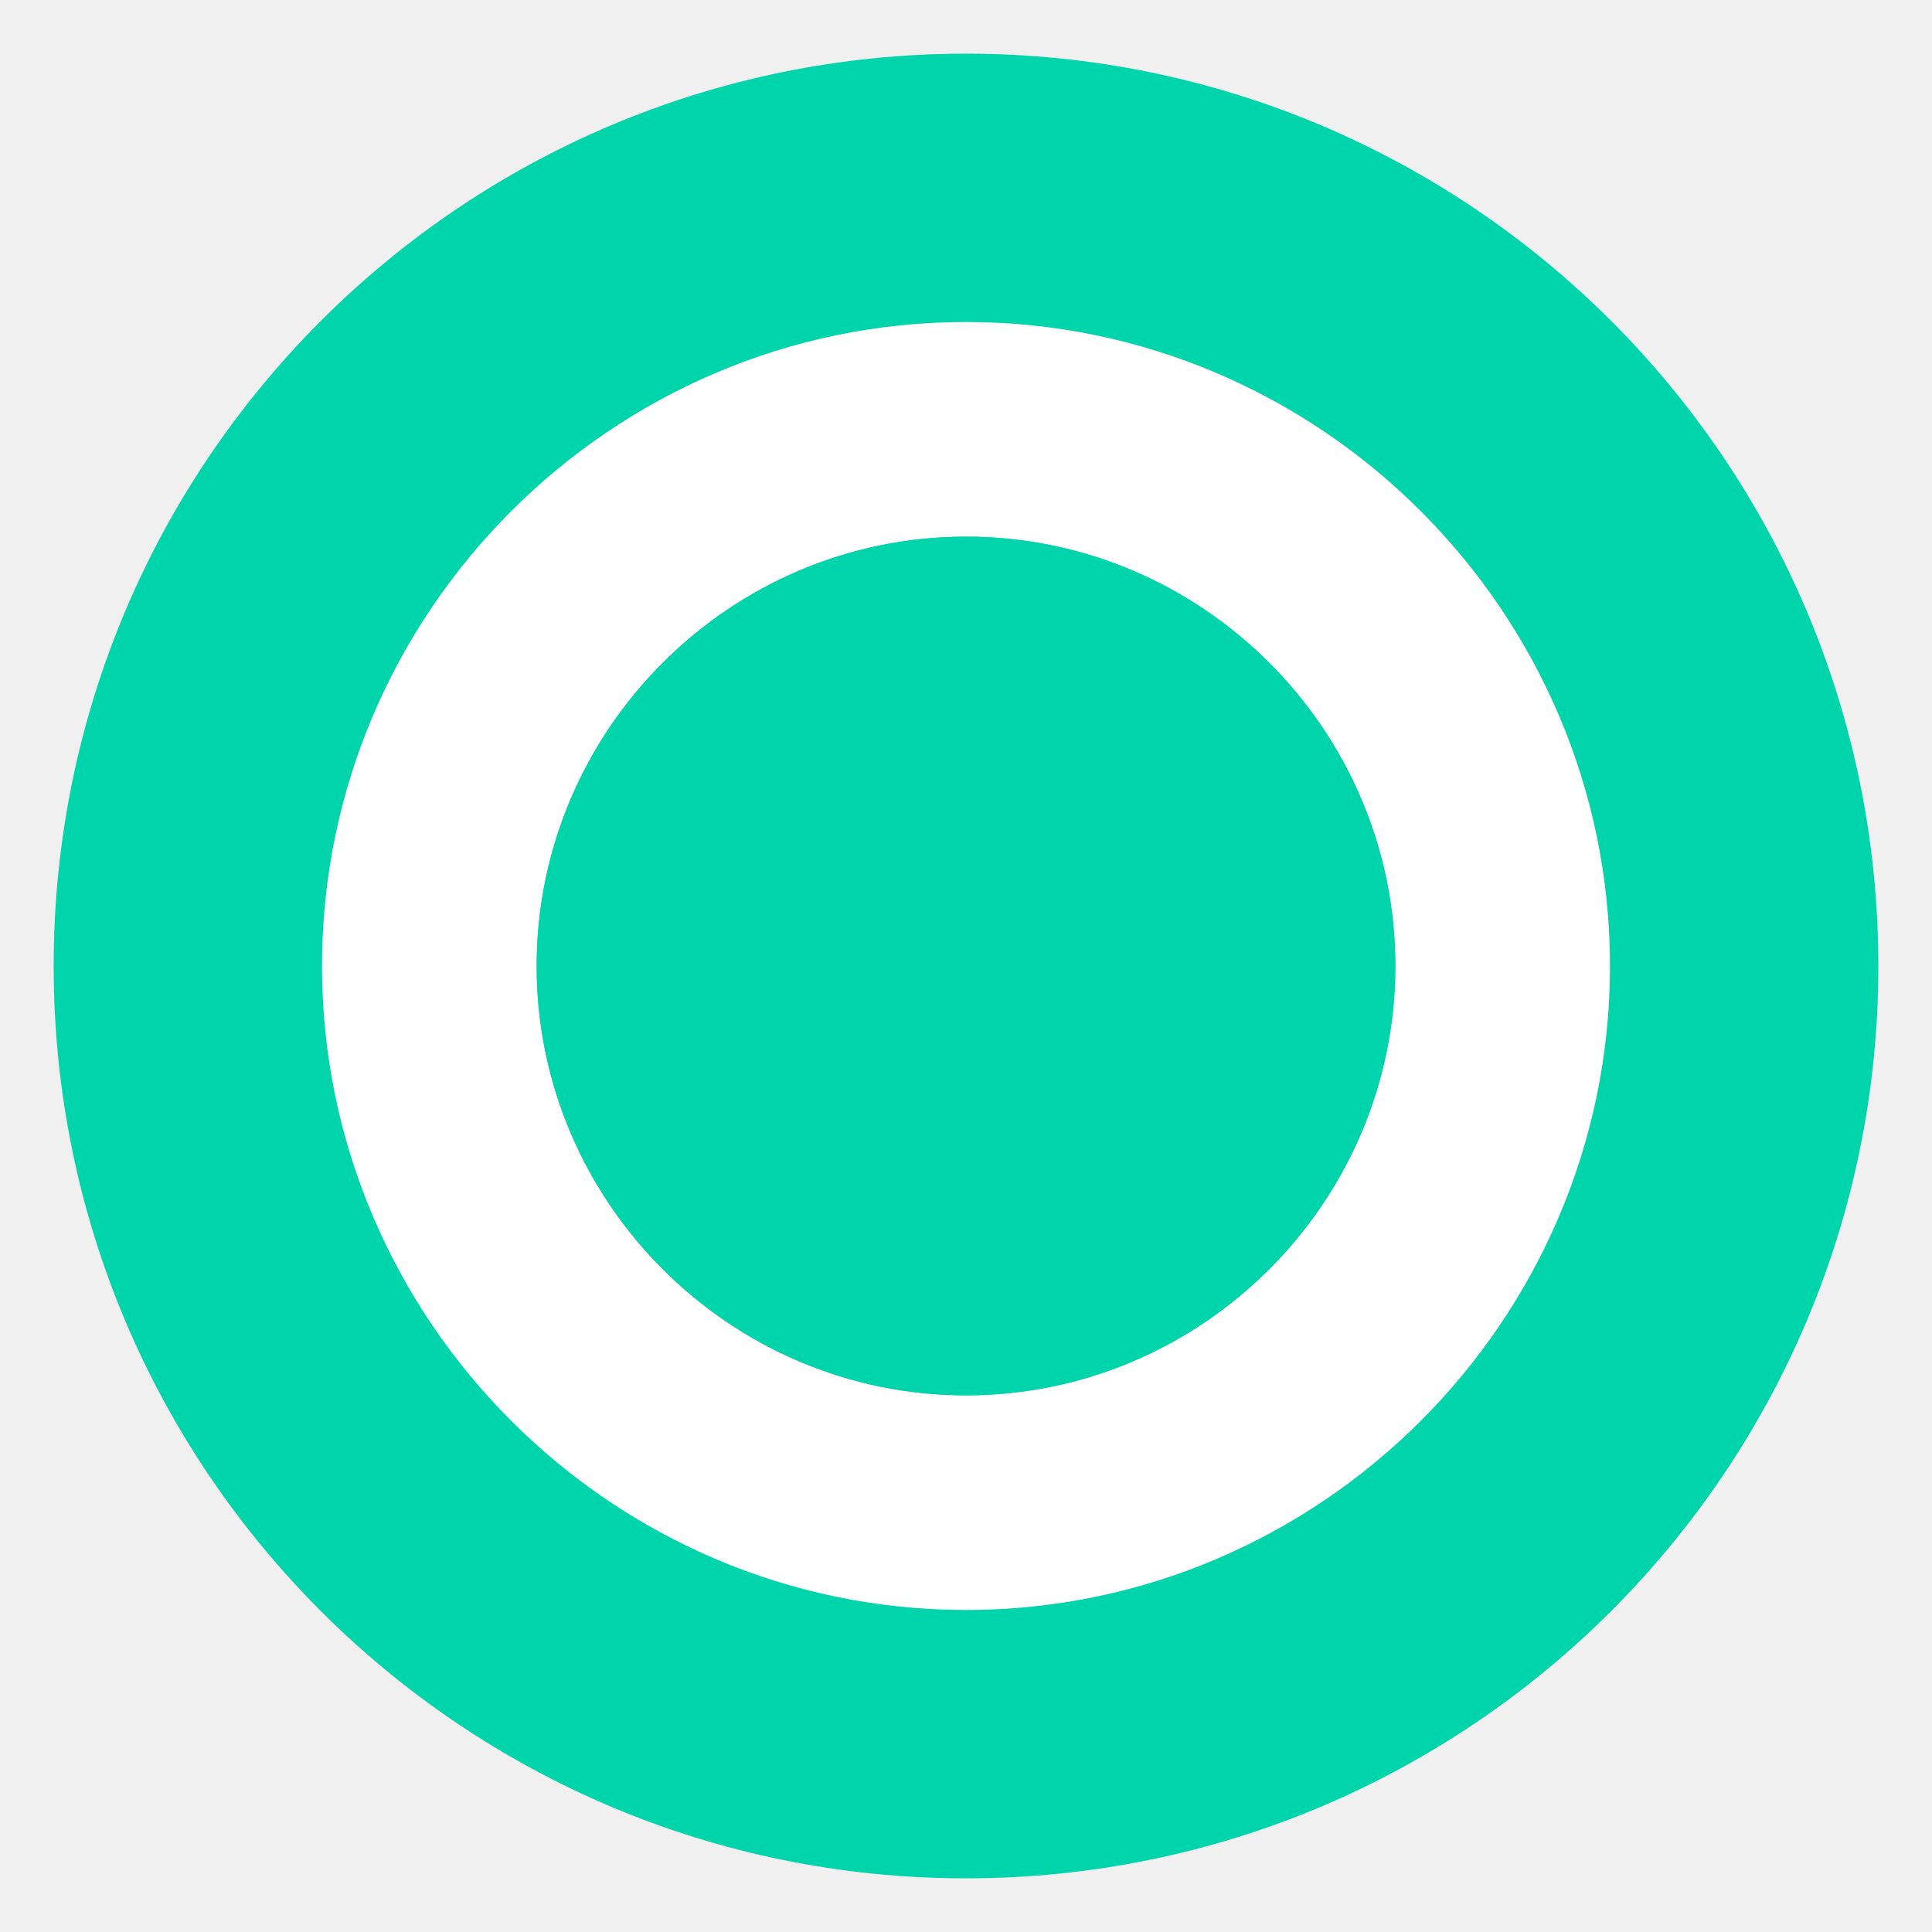
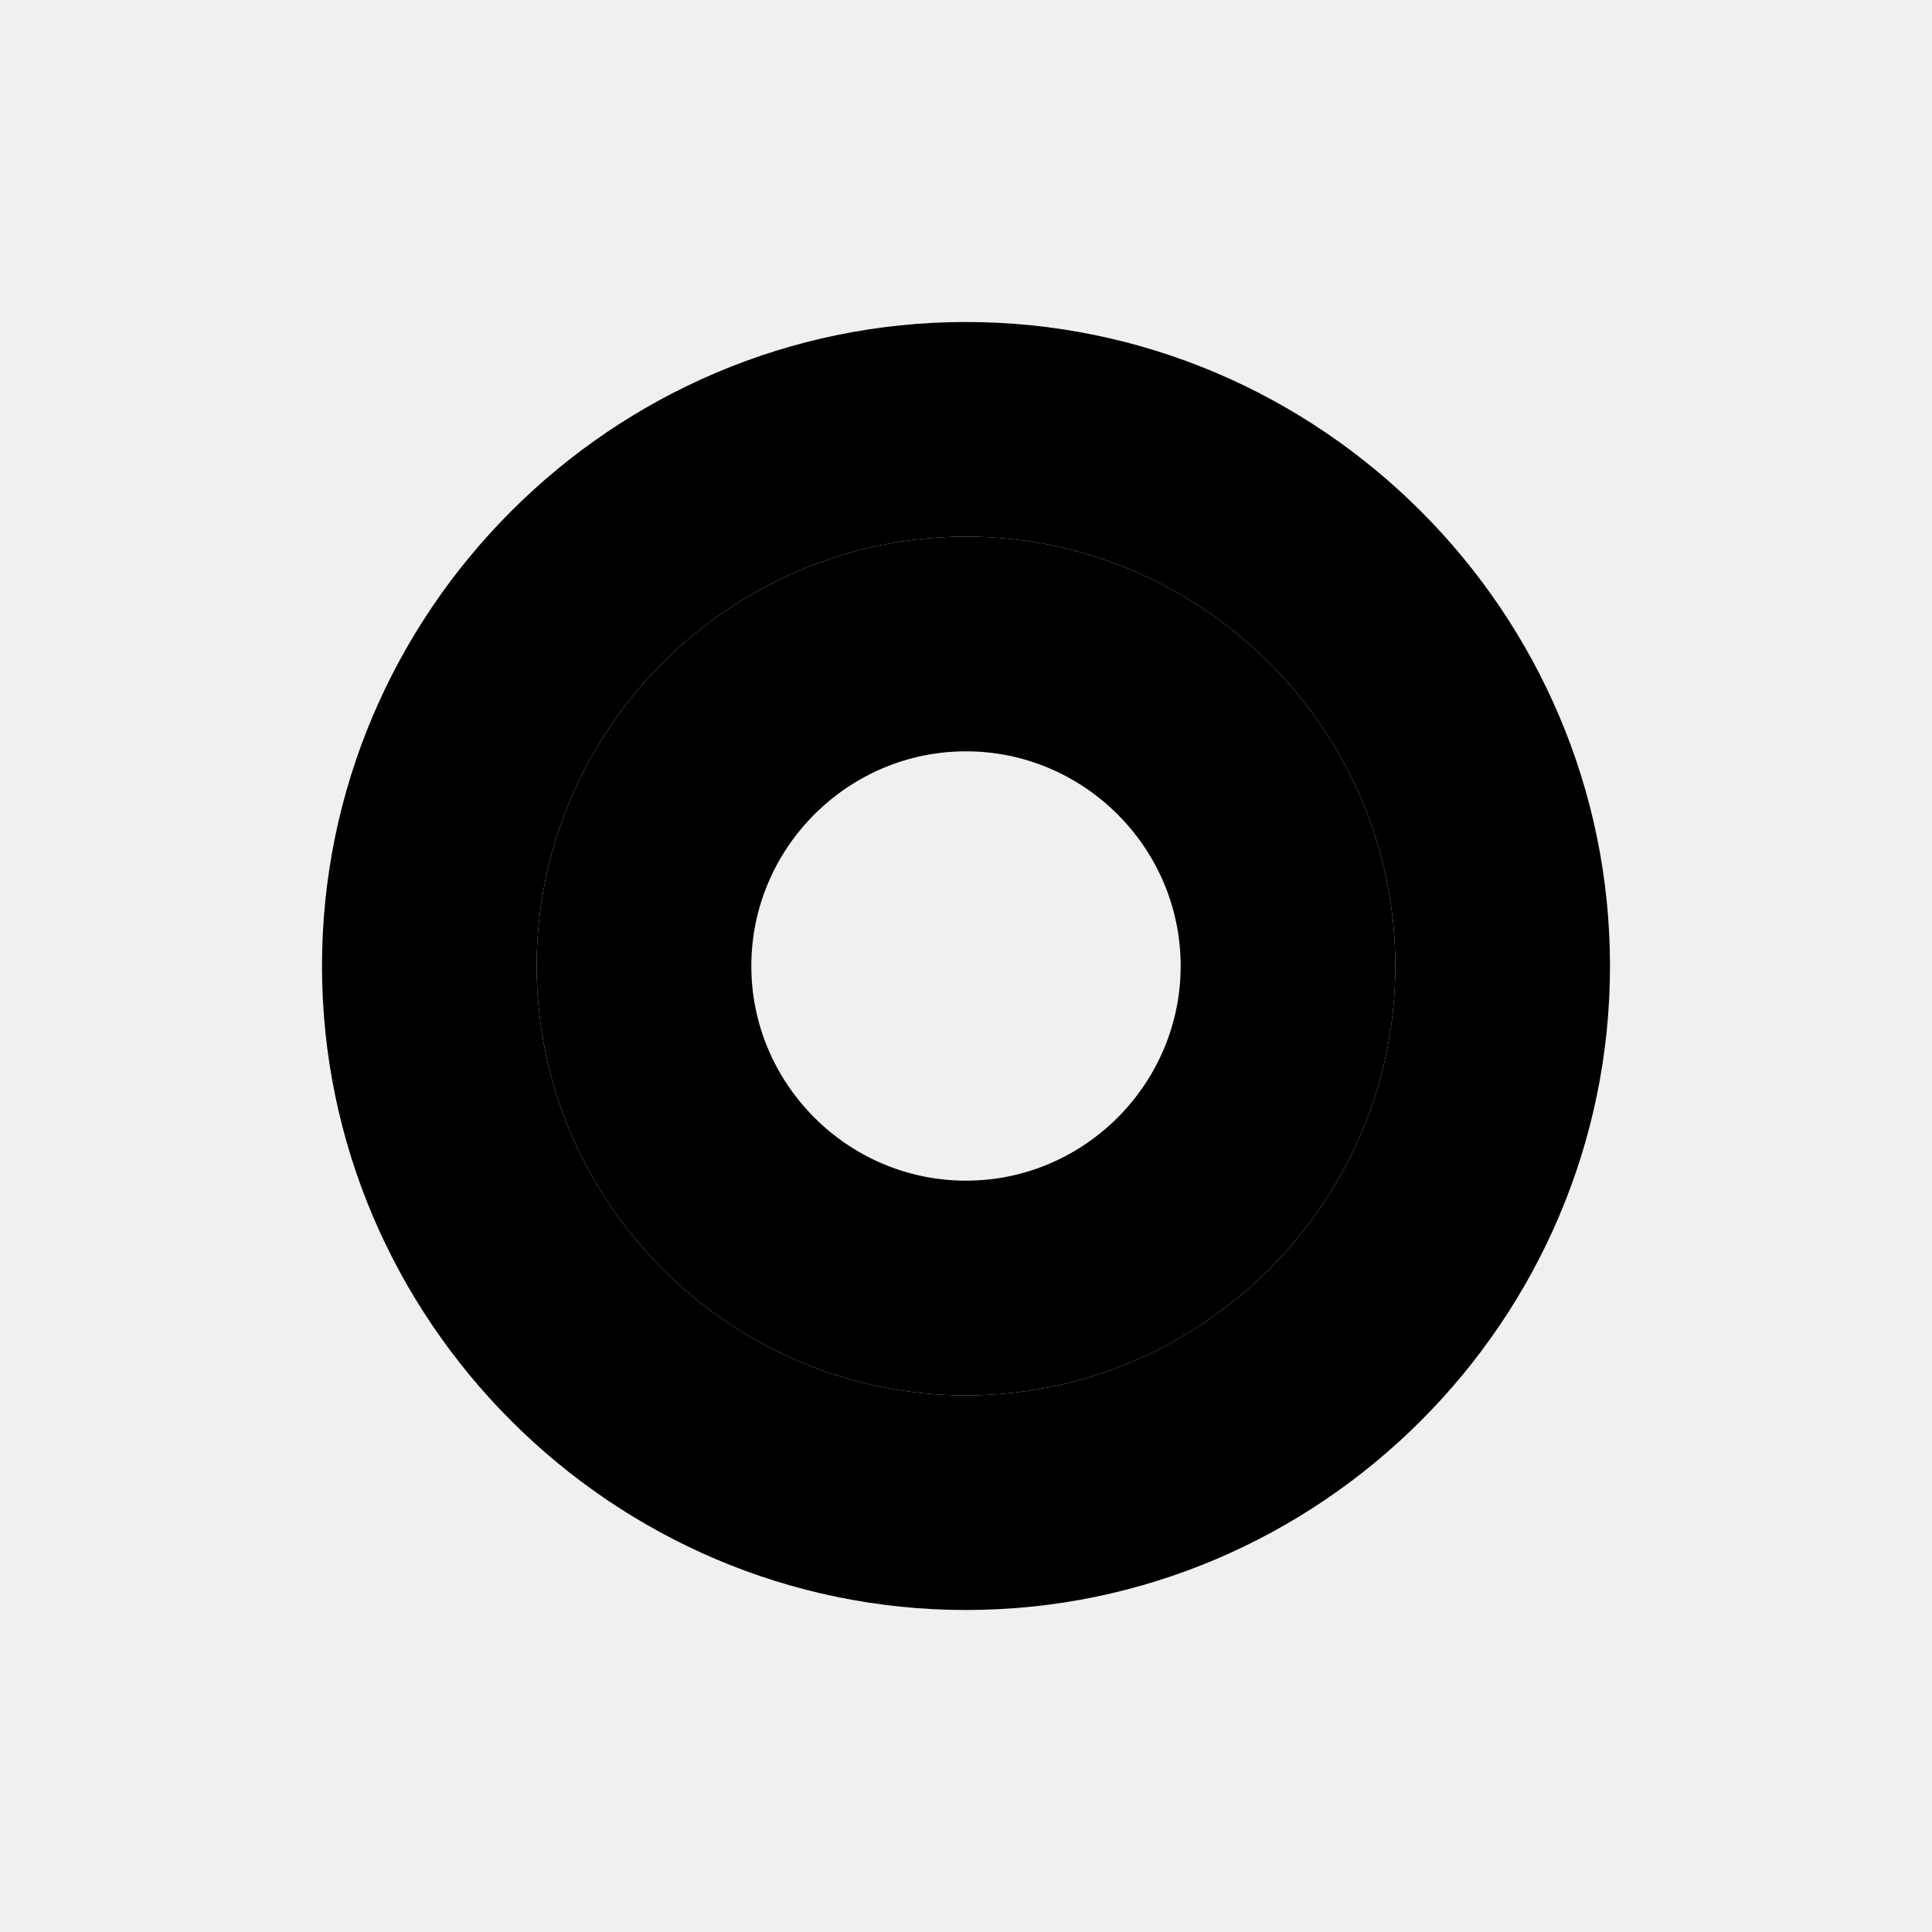
<svg xmlns="http://www.w3.org/2000/svg" viewBox="0 0 180 180" role="img" aria-labelledby="title">
-   <circle cx="90" cy="90" r="85" fill="#00D4AA" />
-   <path fill="#fff" d="M90 30c-33 0-60 27-60 60s27 60 60 60 60-27 60-60-27-60-60-60zm0 100c-22 0-40-18-40-40s18-40 40-40 40 18 40 40-18 40-40 40z" />
-   <path fill="#00D4AA" d="M90 50c-22 0-40 18-40 40s18 40 40 40 40-18 40-40-18-40-40-40zm0 60c-11 0-20-9-20-20s9-20 20-20 20 9 20 20-9 20-20 20z" />
+   <path fill="currentColor" d="M90 30c-33 0-60 27-60 60s27 60 60 60 60-27 60-60-27-60-60-60zm0 100c-22 0-40-18-40-40s18-40 40-40 40 18 40 40-18 40-40 40z" />
+   <path fill="currentColor" d="M90 50c-22 0-40 18-40 40s18 40 40 40 40-18 40-40-18-40-40-40zm0 60c-11 0-20-9-20-20s9-20 20-20 20 9 20 20-9 20-20 20z" />
</svg>
